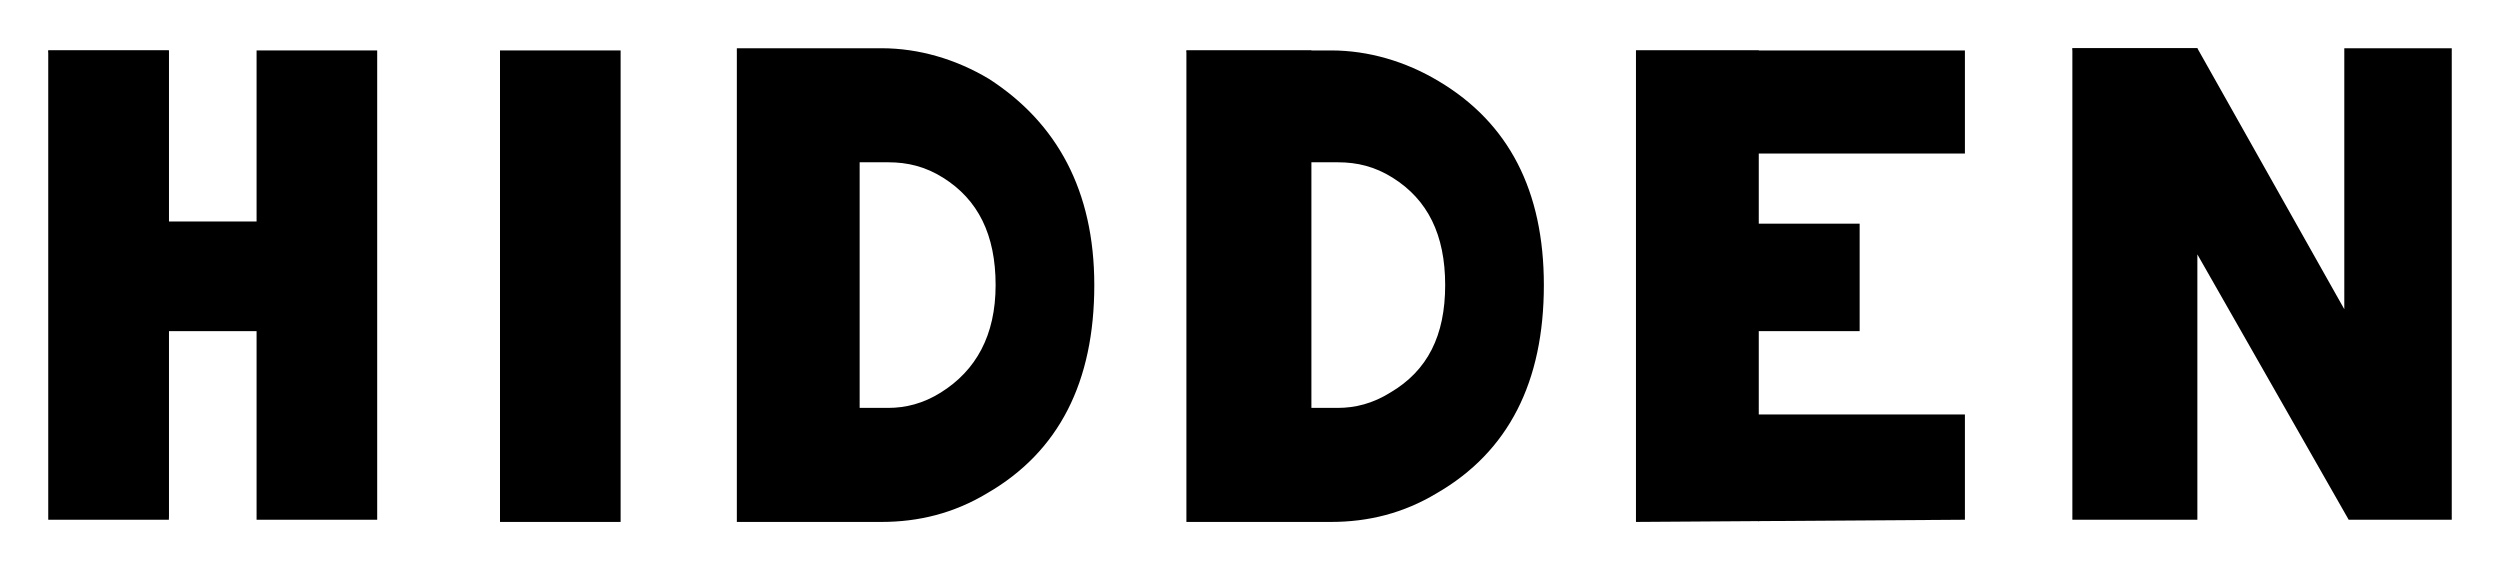
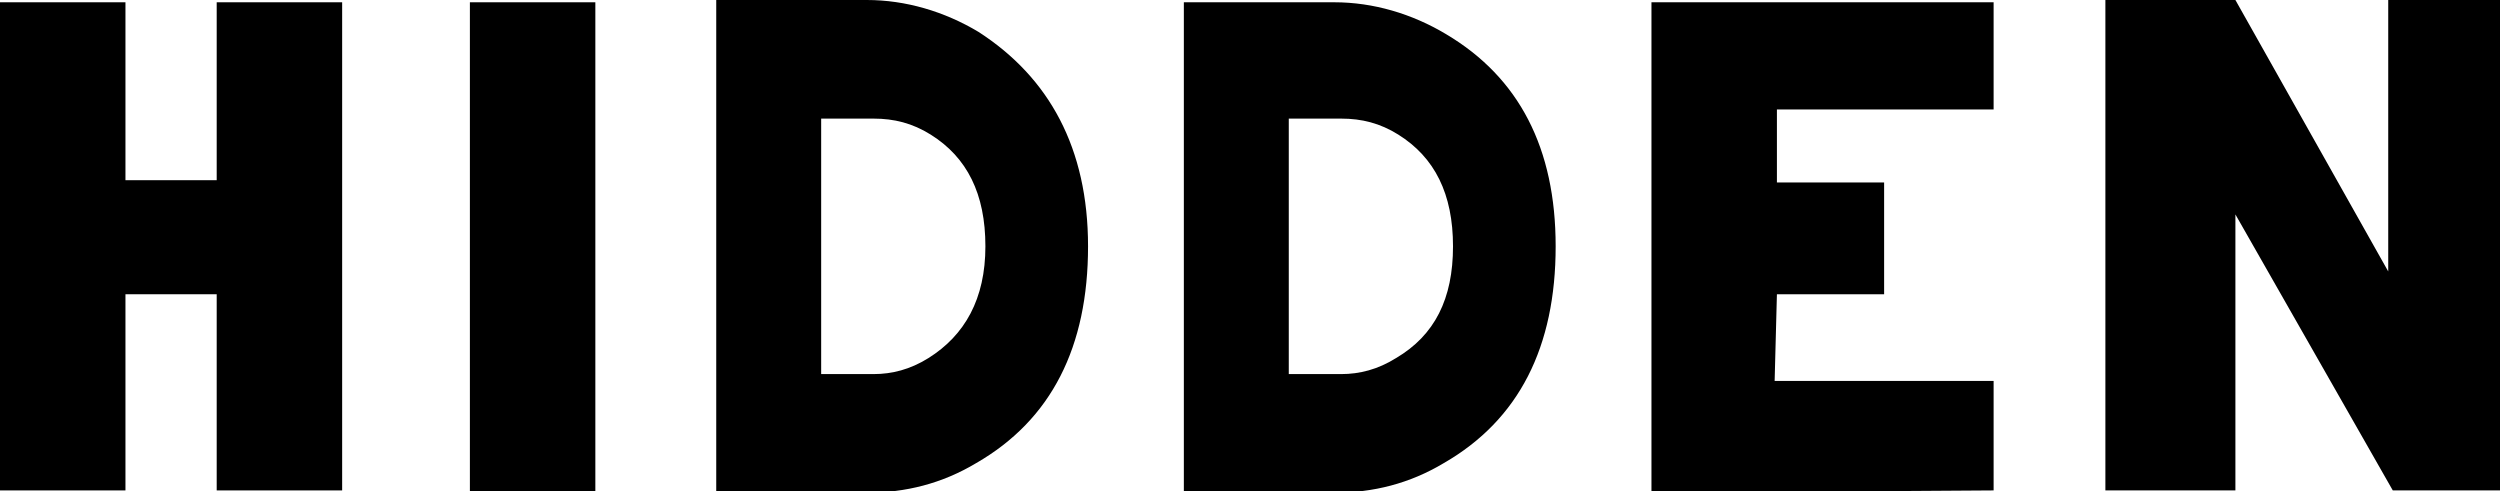
- <svg xmlns="http://www.w3.org/2000/svg" version="1.1" id="Layer_1" x="0px" y="0px" viewBox="0 0 114 26" style="enable-background:new 0 0 114 26;" xml:space="preserve">
-   <g>
-     <polygon points="11.7,23.7 11.7,15.1 7.7,15.1 7.7,23.7 2.2,23.7 2.2,2.3 7.7,2.3 7.7,10.1 11.7,10.1 11.7,2.3 17.2,2.3 17.2,23.7     " />
-     <polygon points="7.7,23.7 7.7,2.3 2.2,2.3  " />
-     <polyline points="28.3,23.8 28.3,2.3 22.8,2.3 22.8,23.8 28.4,23.8  " />
-     <path d="M45.4,13c0-2.3-0.8-3.9-2.4-4.9c-0.8-0.5-1.6-0.7-2.5-0.7h-2.3v11.2h2.3c0.8,0,1.6-0.2,2.4-0.7   C44.5,16.9,45.4,15.3,45.4,13 M49.9,13c0,4.4-1.6,7.6-4.9,9.5c-1.5,0.9-3.1,1.3-4.8,1.3h-6.6V2.2h6.6c1.7,0,3.4,0.5,4.9,1.4   C48.2,5.6,49.9,8.7,49.9,13" />
-     <polygon points="39.2,23.7 39.2,2.3 33.6,2.3  " />
-     <line x1="54.1" y1="23.7" x2="54.1" y2="2.2" />
-     <polygon points="59.8,23.7 59.8,2.3 54.1,2.3  " />
-     <polygon points="89.6,23.7 74.6,23.8 74.6,2.3 89.6,2.3 89.6,7 80.1,7 80.1,10.2 84.8,10.2 84.8,15.1 80.1,15.1 80,18.9 89.6,18.9     " />
-     <polygon points="80.2,23.8 80.2,2.3 74.6,2.3  " />
-     <polygon points="111.8,23.7 107.1,23.7 100.2,11.6 100.2,23.7 94.5,23.7 94.5,2.2 100.2,2.2 106.9,14.1 106.9,2.2 111.8,2.2  " />
-     <polygon points="100.1,23.7 100.2,2.2 94.5,2.2  " />
-     <path d="M65.9,13c0-2.3-0.8-3.9-2.4-4.9c-0.8-0.5-1.6-0.7-2.5-0.7h-2.3v11.2H61c0.8,0,1.6-0.2,2.4-0.7C65.1,16.9,65.9,15.3,65.9,13    M70.4,13c0,4.4-1.6,7.6-4.9,9.5c-1.5,0.9-3.1,1.3-4.8,1.3h-6.6V2.3h6.6c1.7,0,3.4,0.5,4.9,1.4C68.8,5.6,70.4,8.7,70.4,13" />
+ <svg xmlns="http://www.w3.org/2000/svg" version="1.1" id="Layer_1" x="0px" y="0px" width="1038.316px" height="203.684px" viewBox="0 0 1038.316 203.684" enable-background="new 0 0 1038.316 203.684" xml:space="preserve">
+   <g id="hi">
+     <polygon points="90,203.684 90,122.21 52.105,122.21 52.105,203.684 0,203.684 0,0.947 52.105,0.947 52.105,74.842 90,74.842   90,0.947 142.105,0.947 142.105,203.684  " />
+     <polyline points="247.263,204.631 247.263,0.947 195.158,0.947 195.158,204.631 248.21,204.631  " />
+   </g>
+   <g id="dden">
+     <path d="M409.263,102.315c0-21.789-7.579-36.947-22.737-46.421c-7.579-4.737-15.157-6.632-23.684-6.632h-21.79v106.105h21.79   c7.579,0,15.157-1.895,22.736-6.632C400.737,139.263,409.263,124.104,409.263,102.315 M451.894,102.315   c0,41.685-15.157,72-46.421,90c-14.21,8.526-29.368,12.315-45.474,12.315h-62.526V0H360c16.105,0,32.211,4.736,46.422,13.263   C435.79,32.21,451.894,61.578,451.894,102.315" />
+     <line fill="none" x1="491.684" y1="203.684" x2="491.684" y2="0" />
+     <polygon points="828,203.684 685.895,204.631 685.895,0.947 828,0.947 828,45.474 738,45.474 738,75.789 782.525,75.789   782.525,122.21 738,122.21 737.053,158.21 828,158.21  " />
+     <polygon points="1038.316,203.684 993.789,203.684 928.422,89.053 928.422,203.684 874.422,203.684 874.422,0 928.422,0   991.895,112.736 991.895,0 1038.316,0  " />
+     <path d="M603.473,102.315c0-21.789-7.578-36.947-22.736-46.421c-7.578-4.737-15.158-6.632-23.684-6.632h-21.79v106.105h21.79   c7.578,0,15.158-1.895,22.736-6.632C595.895,139.263,603.473,124.104,603.473,102.315 M646.105,102.315   c0,41.685-15.158,72-46.422,90c-14.211,8.526-29.367,12.315-45.473,12.315h-62.527V0.947h62.527   c16.105,0,32.209,4.736,46.42,13.263C630.947,32.21,646.105,61.578,646.105,102.315" />
  </g>
</svg>
